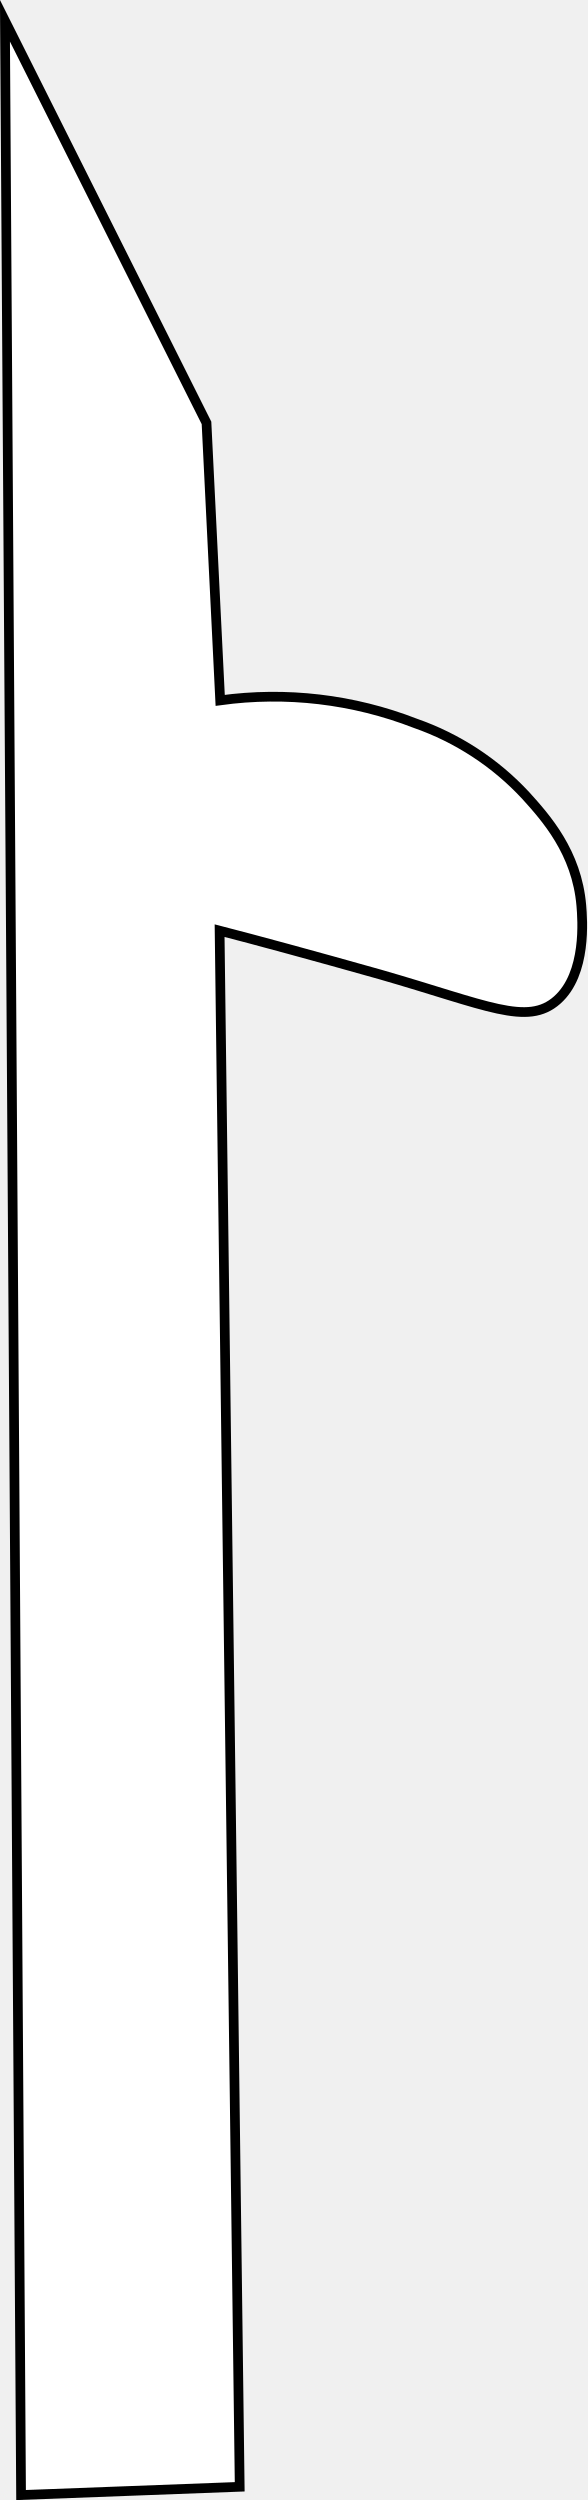
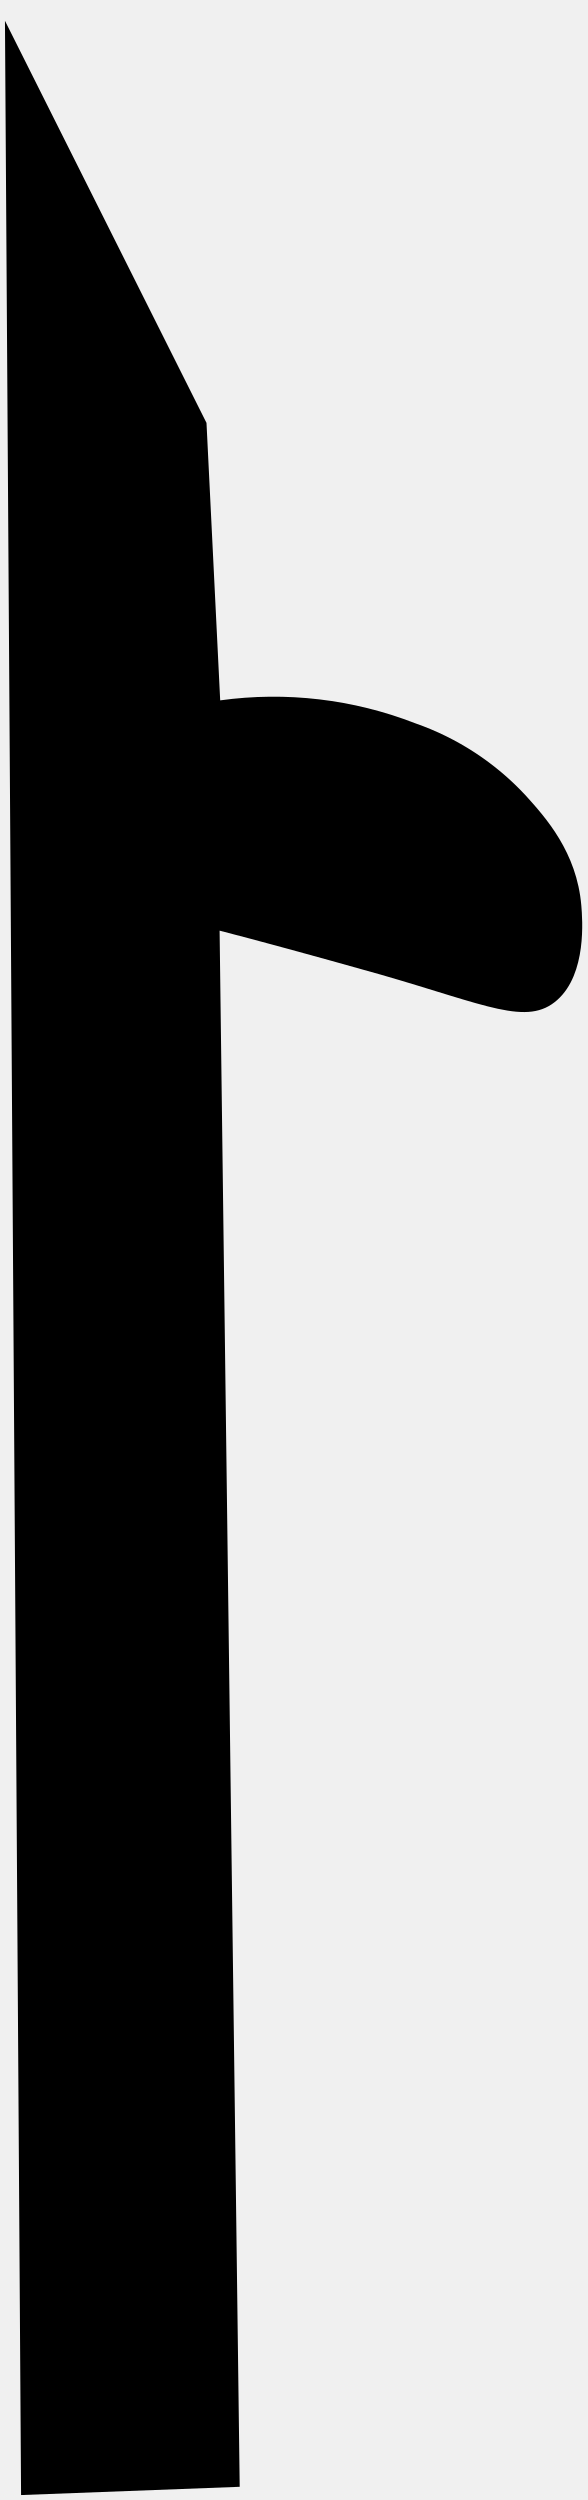
<svg xmlns="http://www.w3.org/2000/svg" viewBox="0 0 60.48 257.51">
  <defs>
-     <style>.cls-1{fill:white;stroke:#000;stroke-miterlimit:10;}</style>
+     <style>.cls-1{fill:current;stroke:current;stroke-miterlimit:10;}</style>
  </defs>
  <g id="Layer_2" data-name="Layer 2">
    <g id="Layer_1-2" data-name="Layer 1">
      <g id="Layer_4" data-name="Layer 4">
        <path id="pass-front-door" class="cls-1" d="M.51,2.14,21.27,43.56l1.41,28.58A40.25,40.25,0,0,1,42.77,74.5a28.17,28.17,0,0,1,11.38,7.44c2.05,2.27,5.27,5.84,5.73,11.35.11,1.37.58,7-2.49,9.72s-7.16.55-18.21-2.63c-7.09-2-12.87-3.57-16.56-4.52l2.07,160.29L2.17,257Q1.33,129.6.51,2.14Z" />
      </g>
    </g>
  </g>
</svg>
